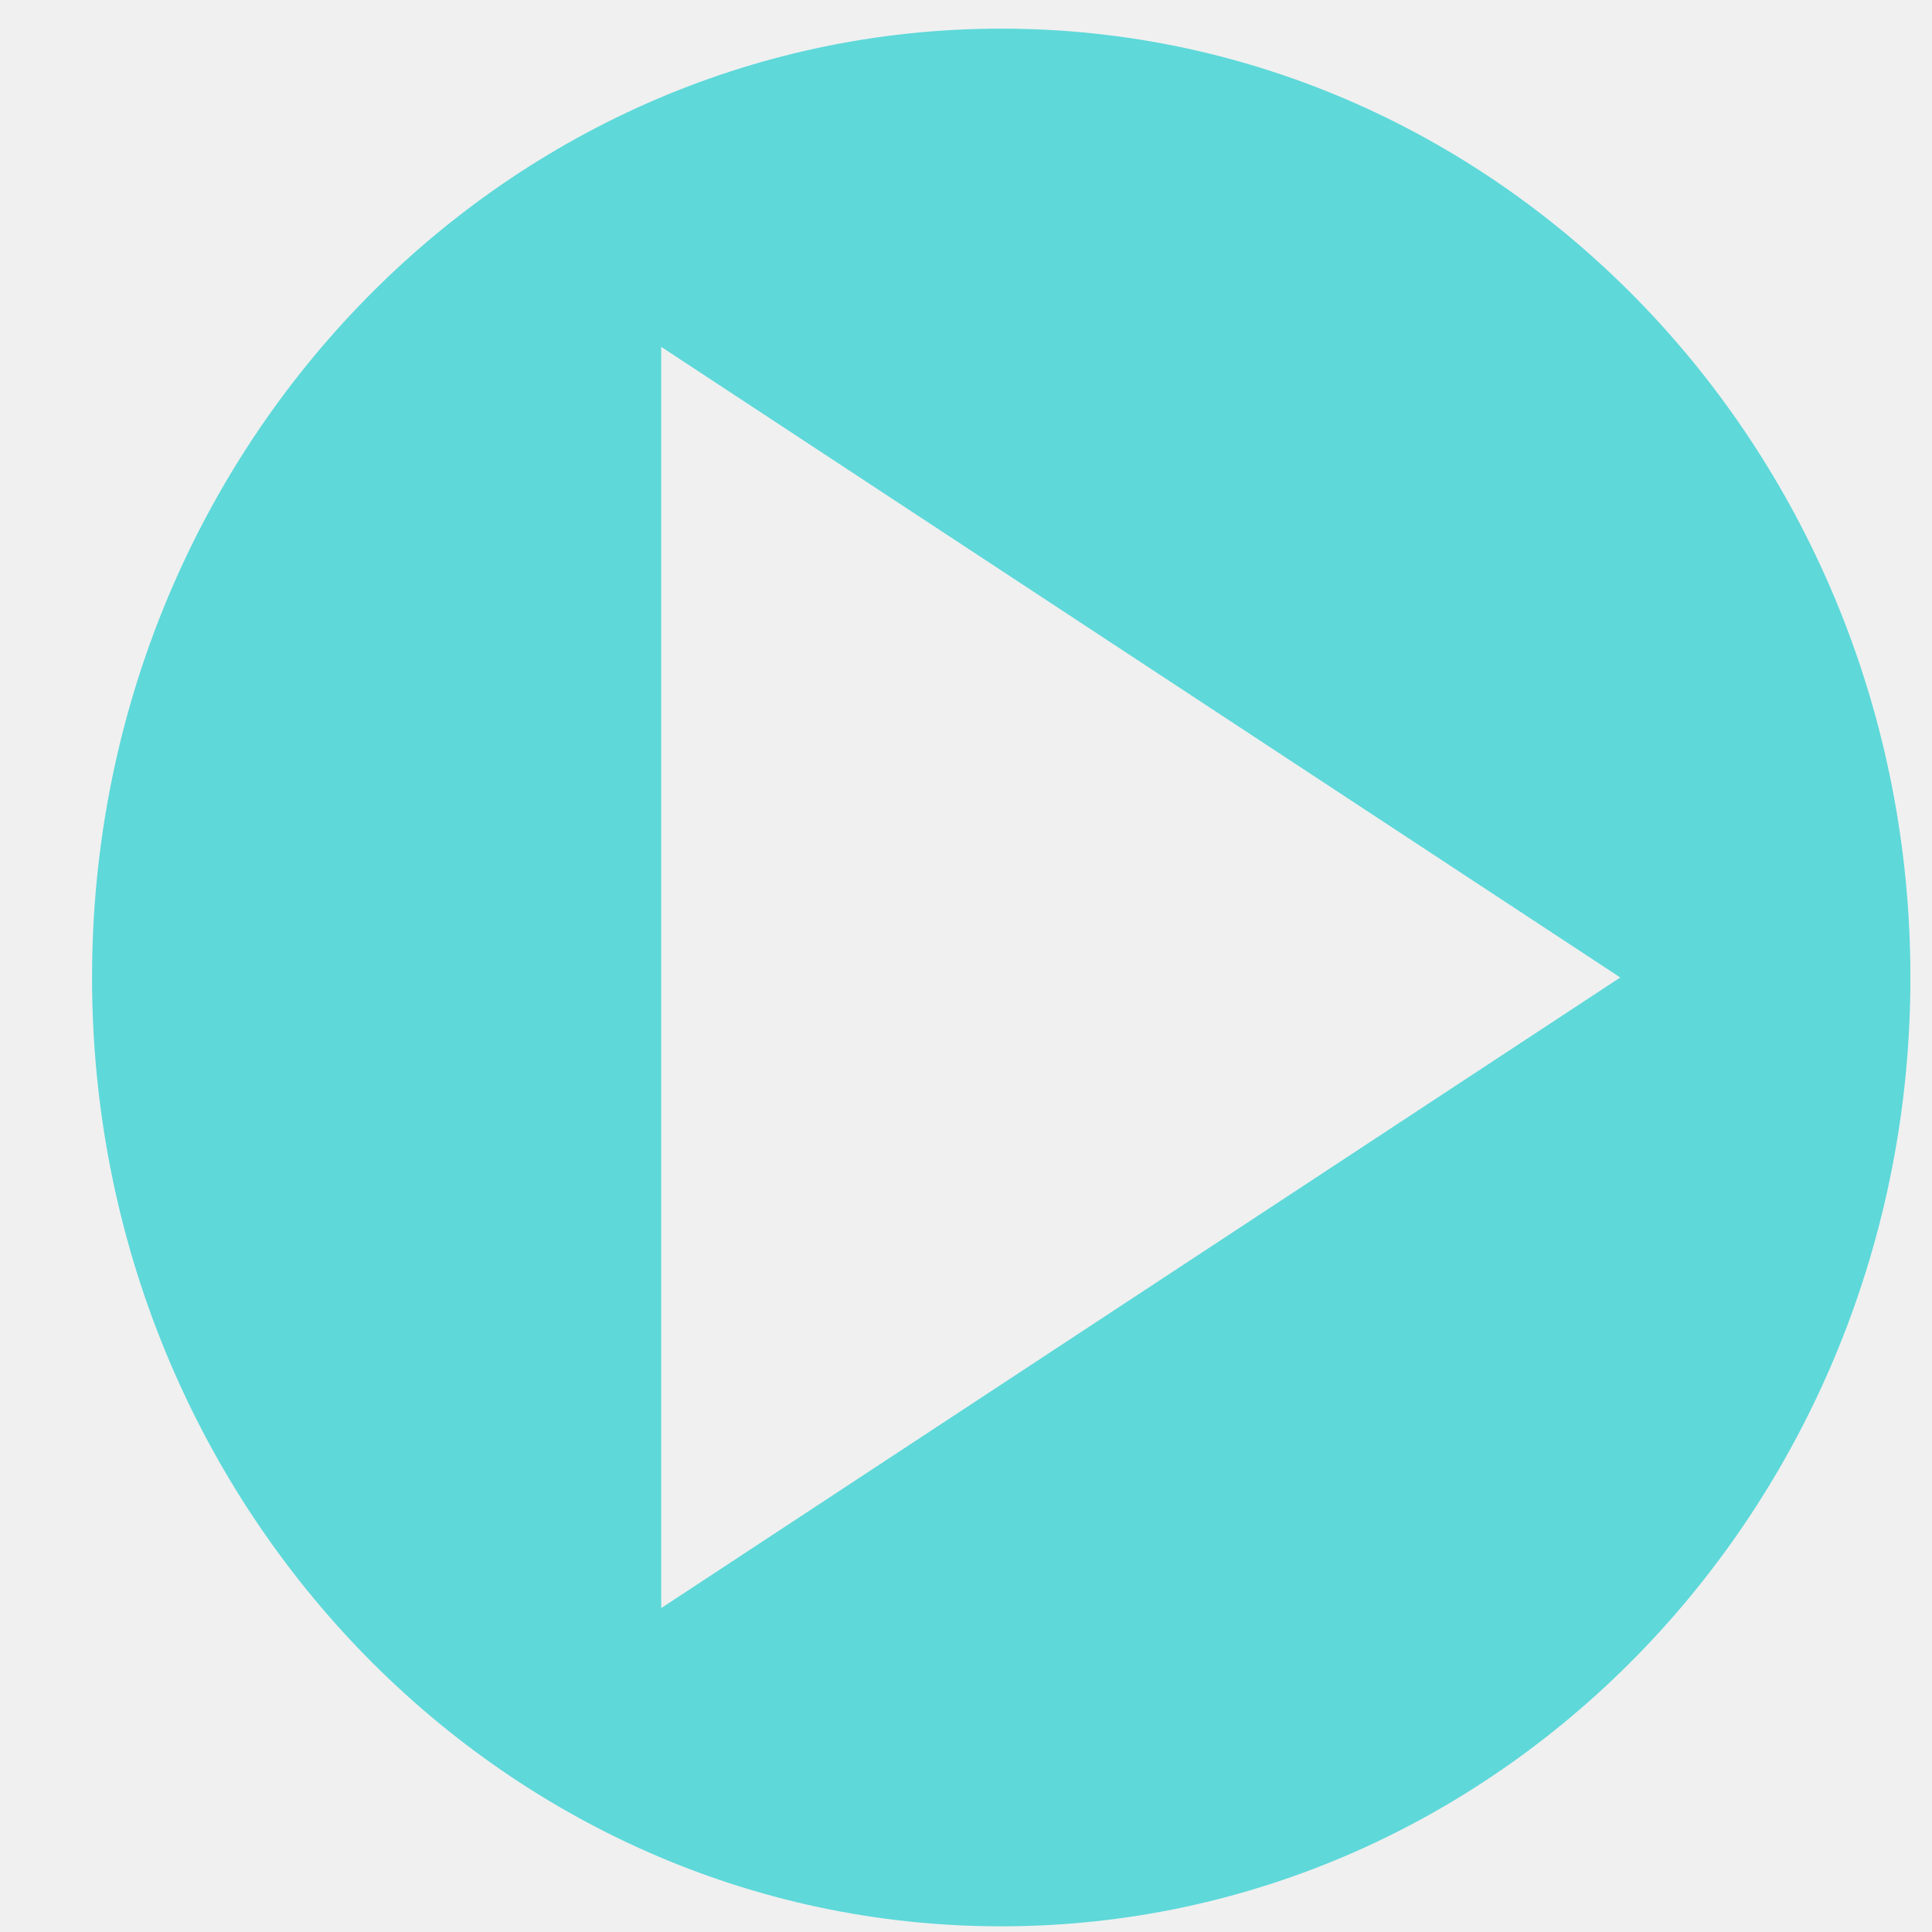
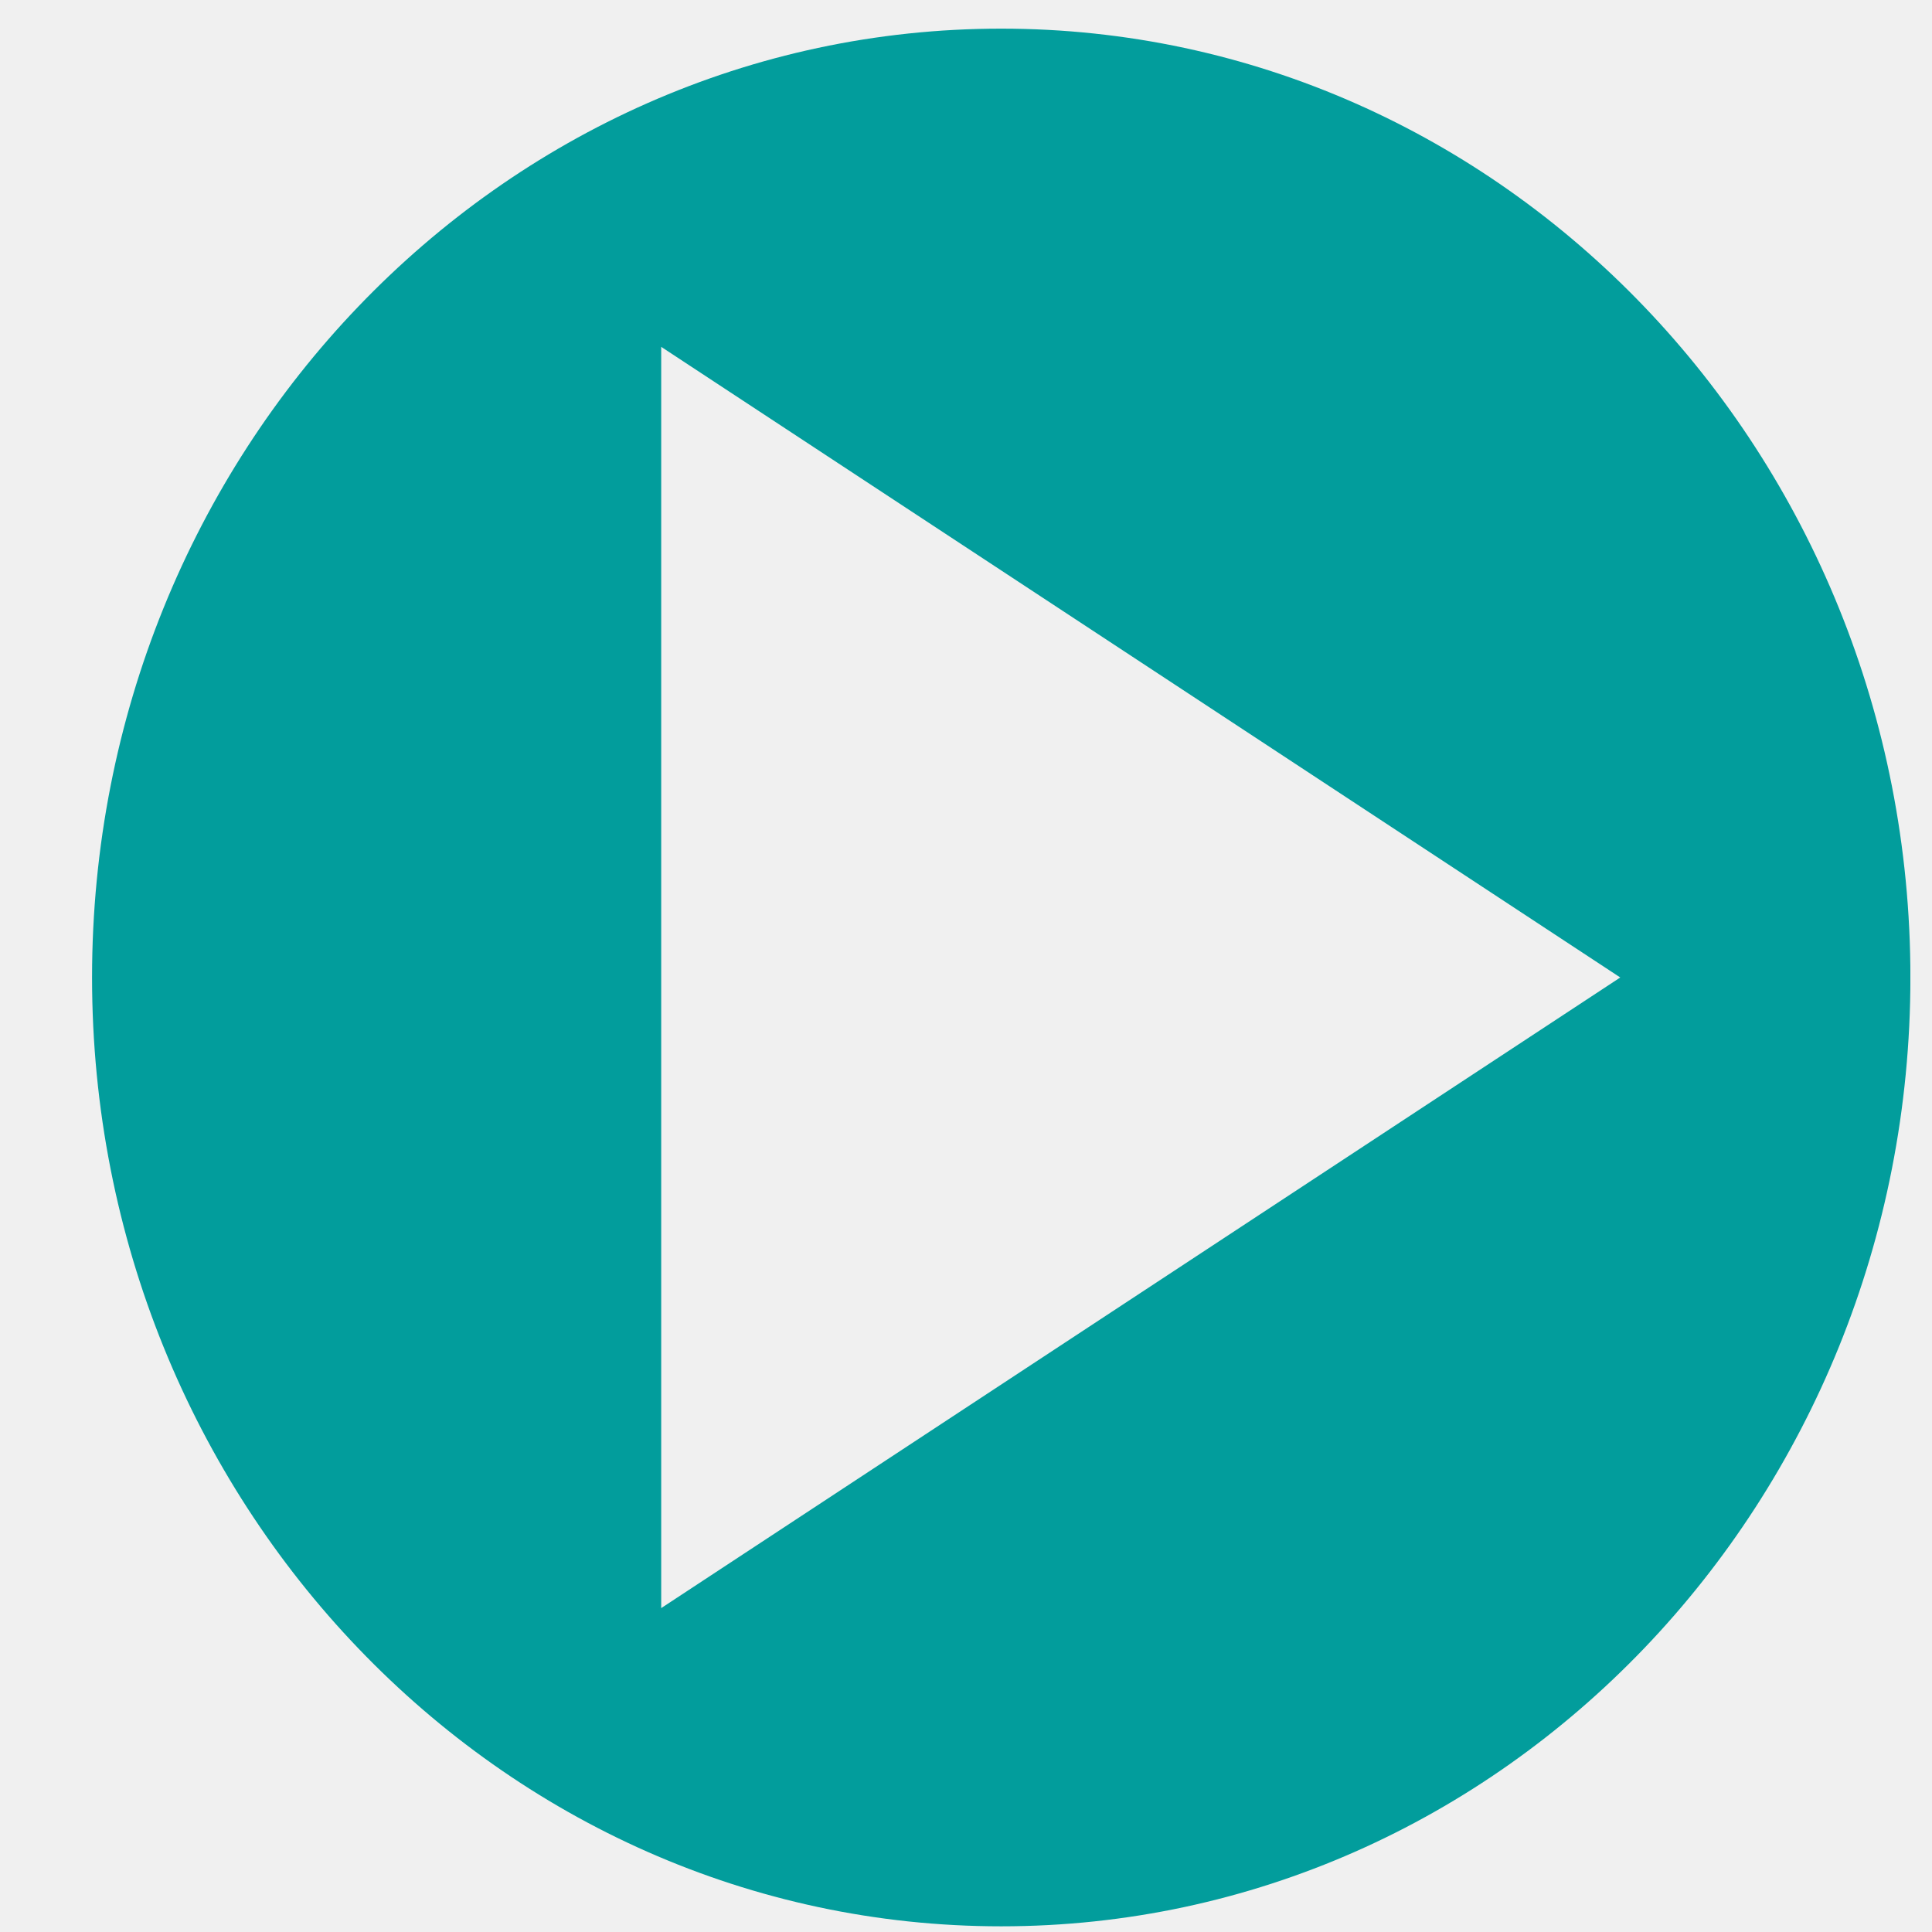
<svg xmlns="http://www.w3.org/2000/svg" width="17" height="17" viewBox="0 0 17 17" fill="none">
-   <g clip-path="url(#clip0_3698_14303)">
-     <path d="M8.81 0.252C4.391 0.252 0.81 3.99 0.81 8.601C0.81 13.211 4.391 16.95 8.81 16.95C13.228 16.95 16.81 13.211 16.81 8.601C16.81 3.99 13.228 0.252 8.81 0.252ZM5.818 14.15V3.052L14.257 8.601L5.818 14.15Z" fill="#5ED8D9" />
+   <g clip-path="url(#clip0_3262_8126)">
+     <path d="M8.81 0.252C4.391 0.252 0.81 3.99 0.81 8.601C0.81 13.211 4.391 16.95 8.81 16.95C13.228 16.95 16.81 13.211 16.81 8.601C16.81 3.99 13.228 0.252 8.81 0.252ZM5.818 14.15V3.052L14.257 8.601L5.818 14.15Z" fill="#029D9C" />
  </g>
  <defs>
-     <clipPath id="clip0_3698_14303">
+     <clipPath id="clip0_3262_8126">
      <rect width="16" height="16.698" fill="white" transform="translate(0.80957 0.251953)" />
    </clipPath>
  </defs>
</svg>
